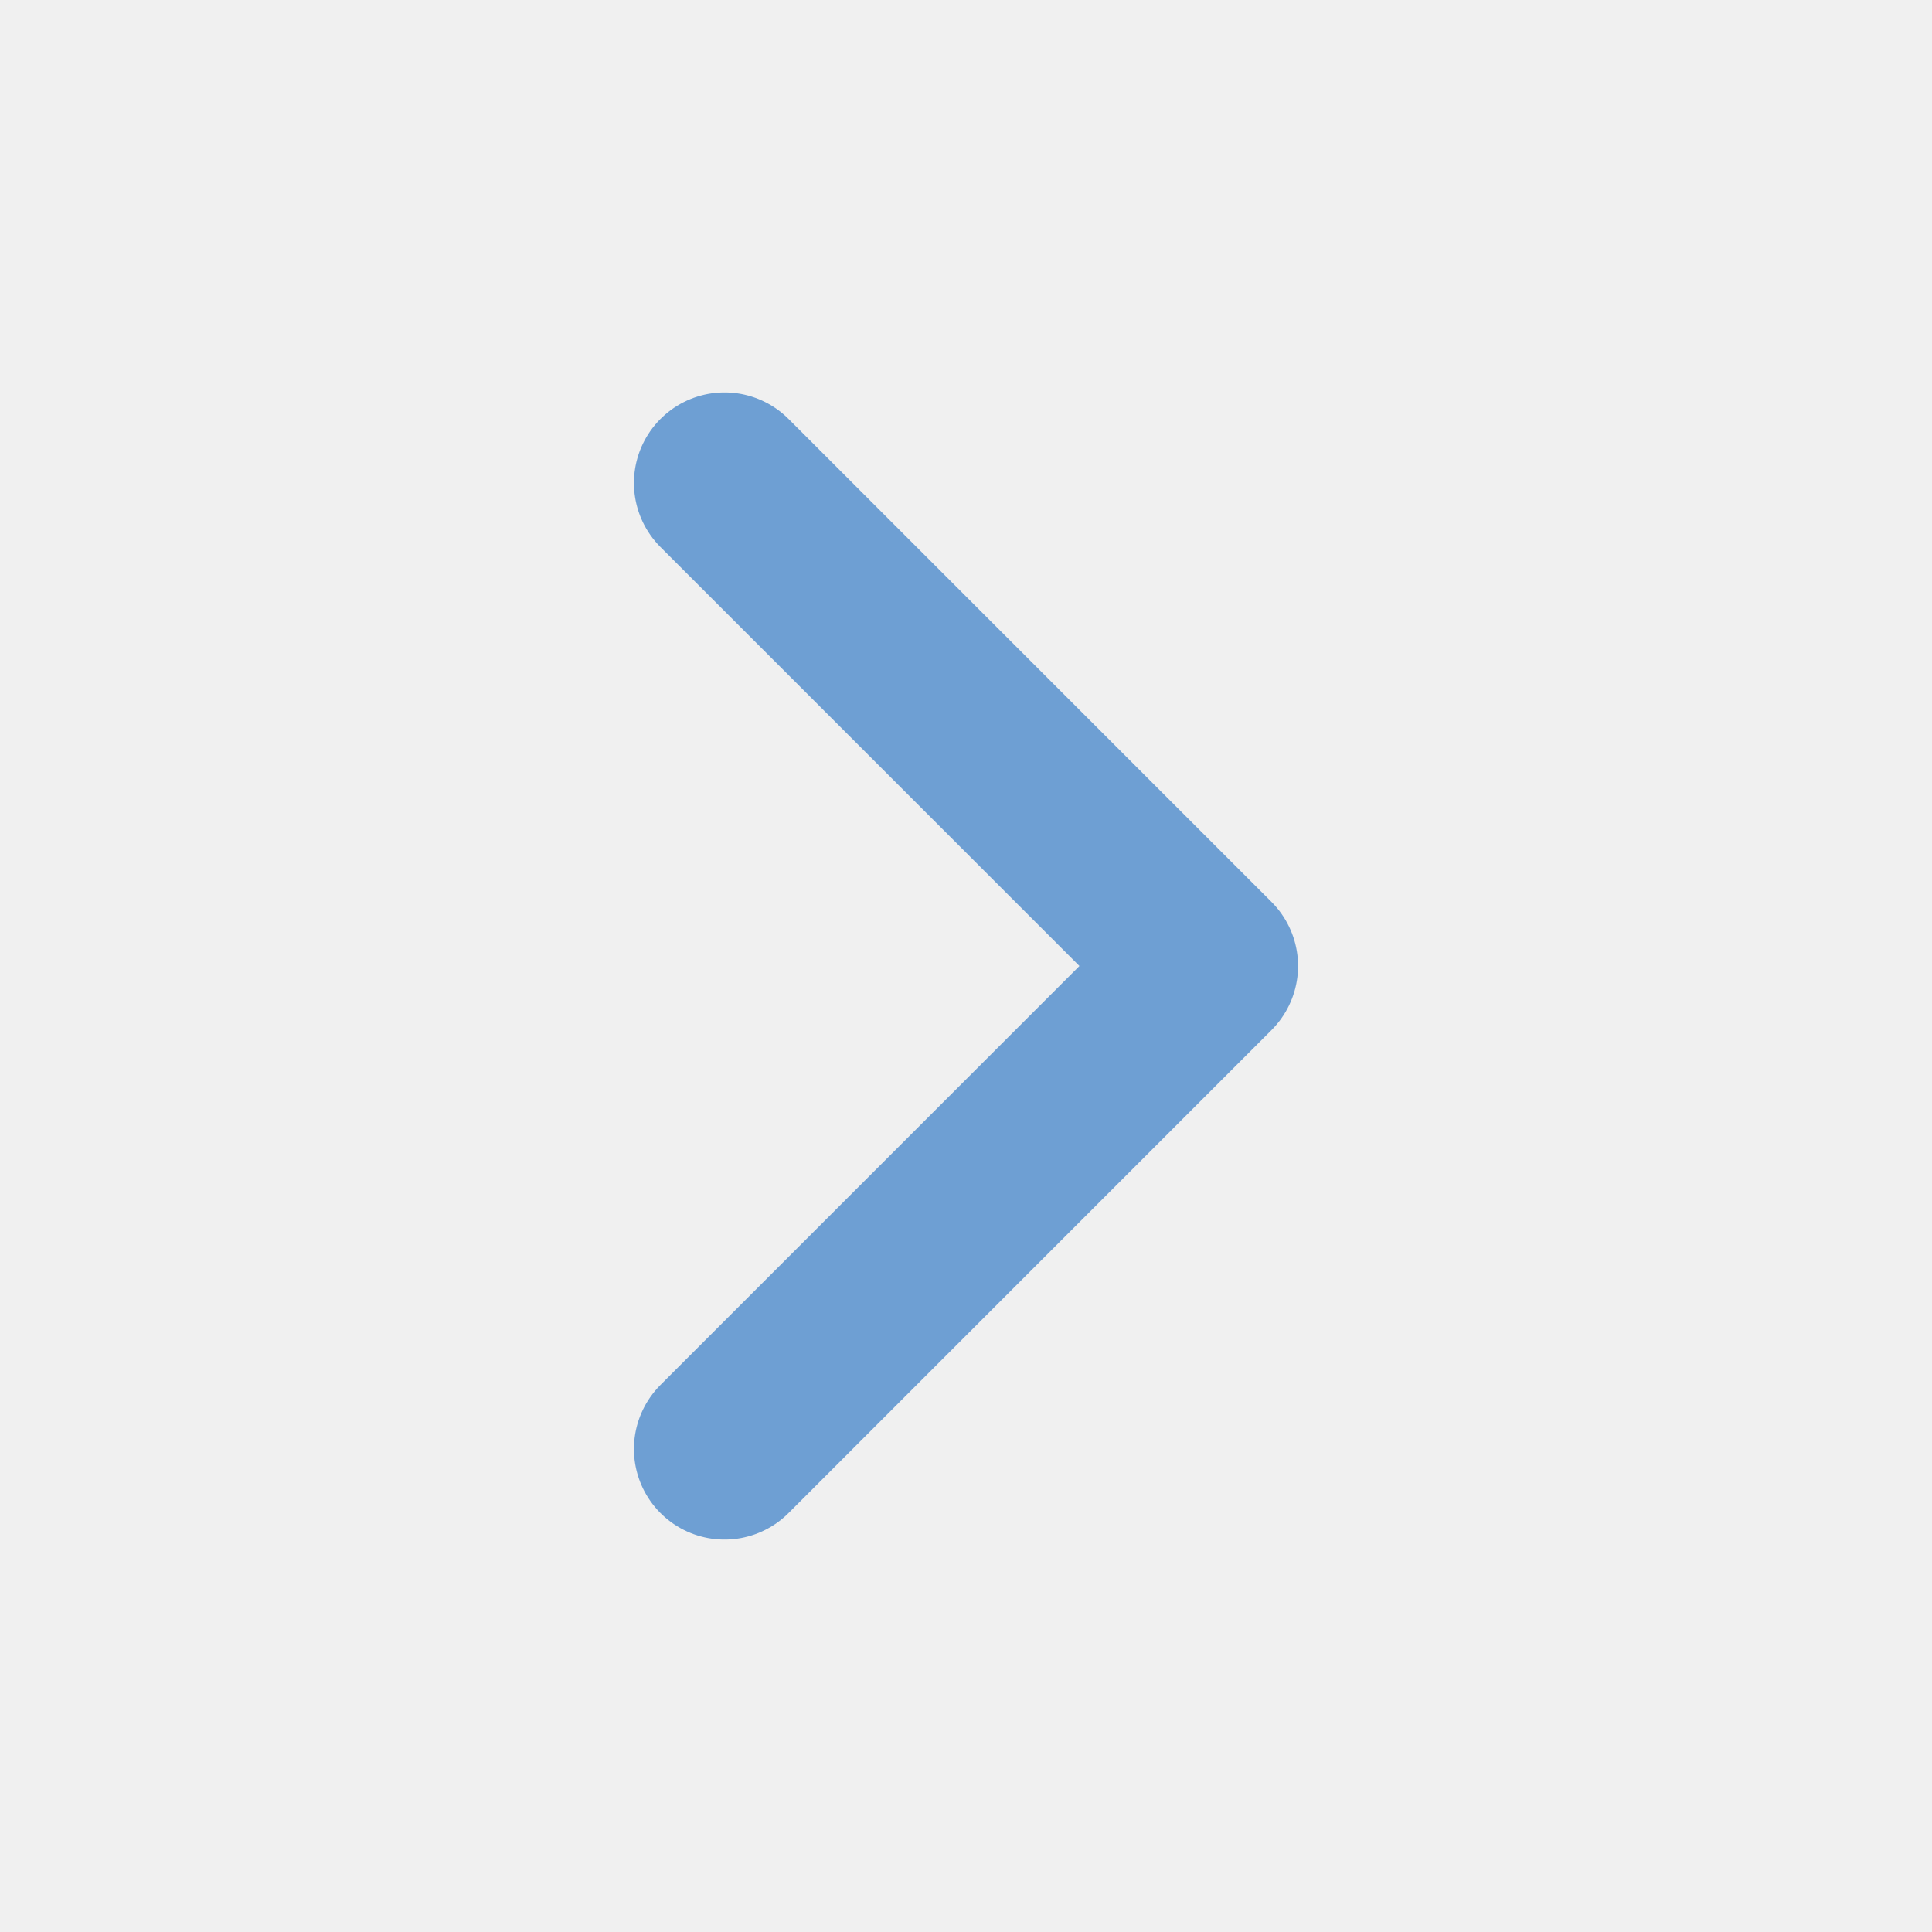
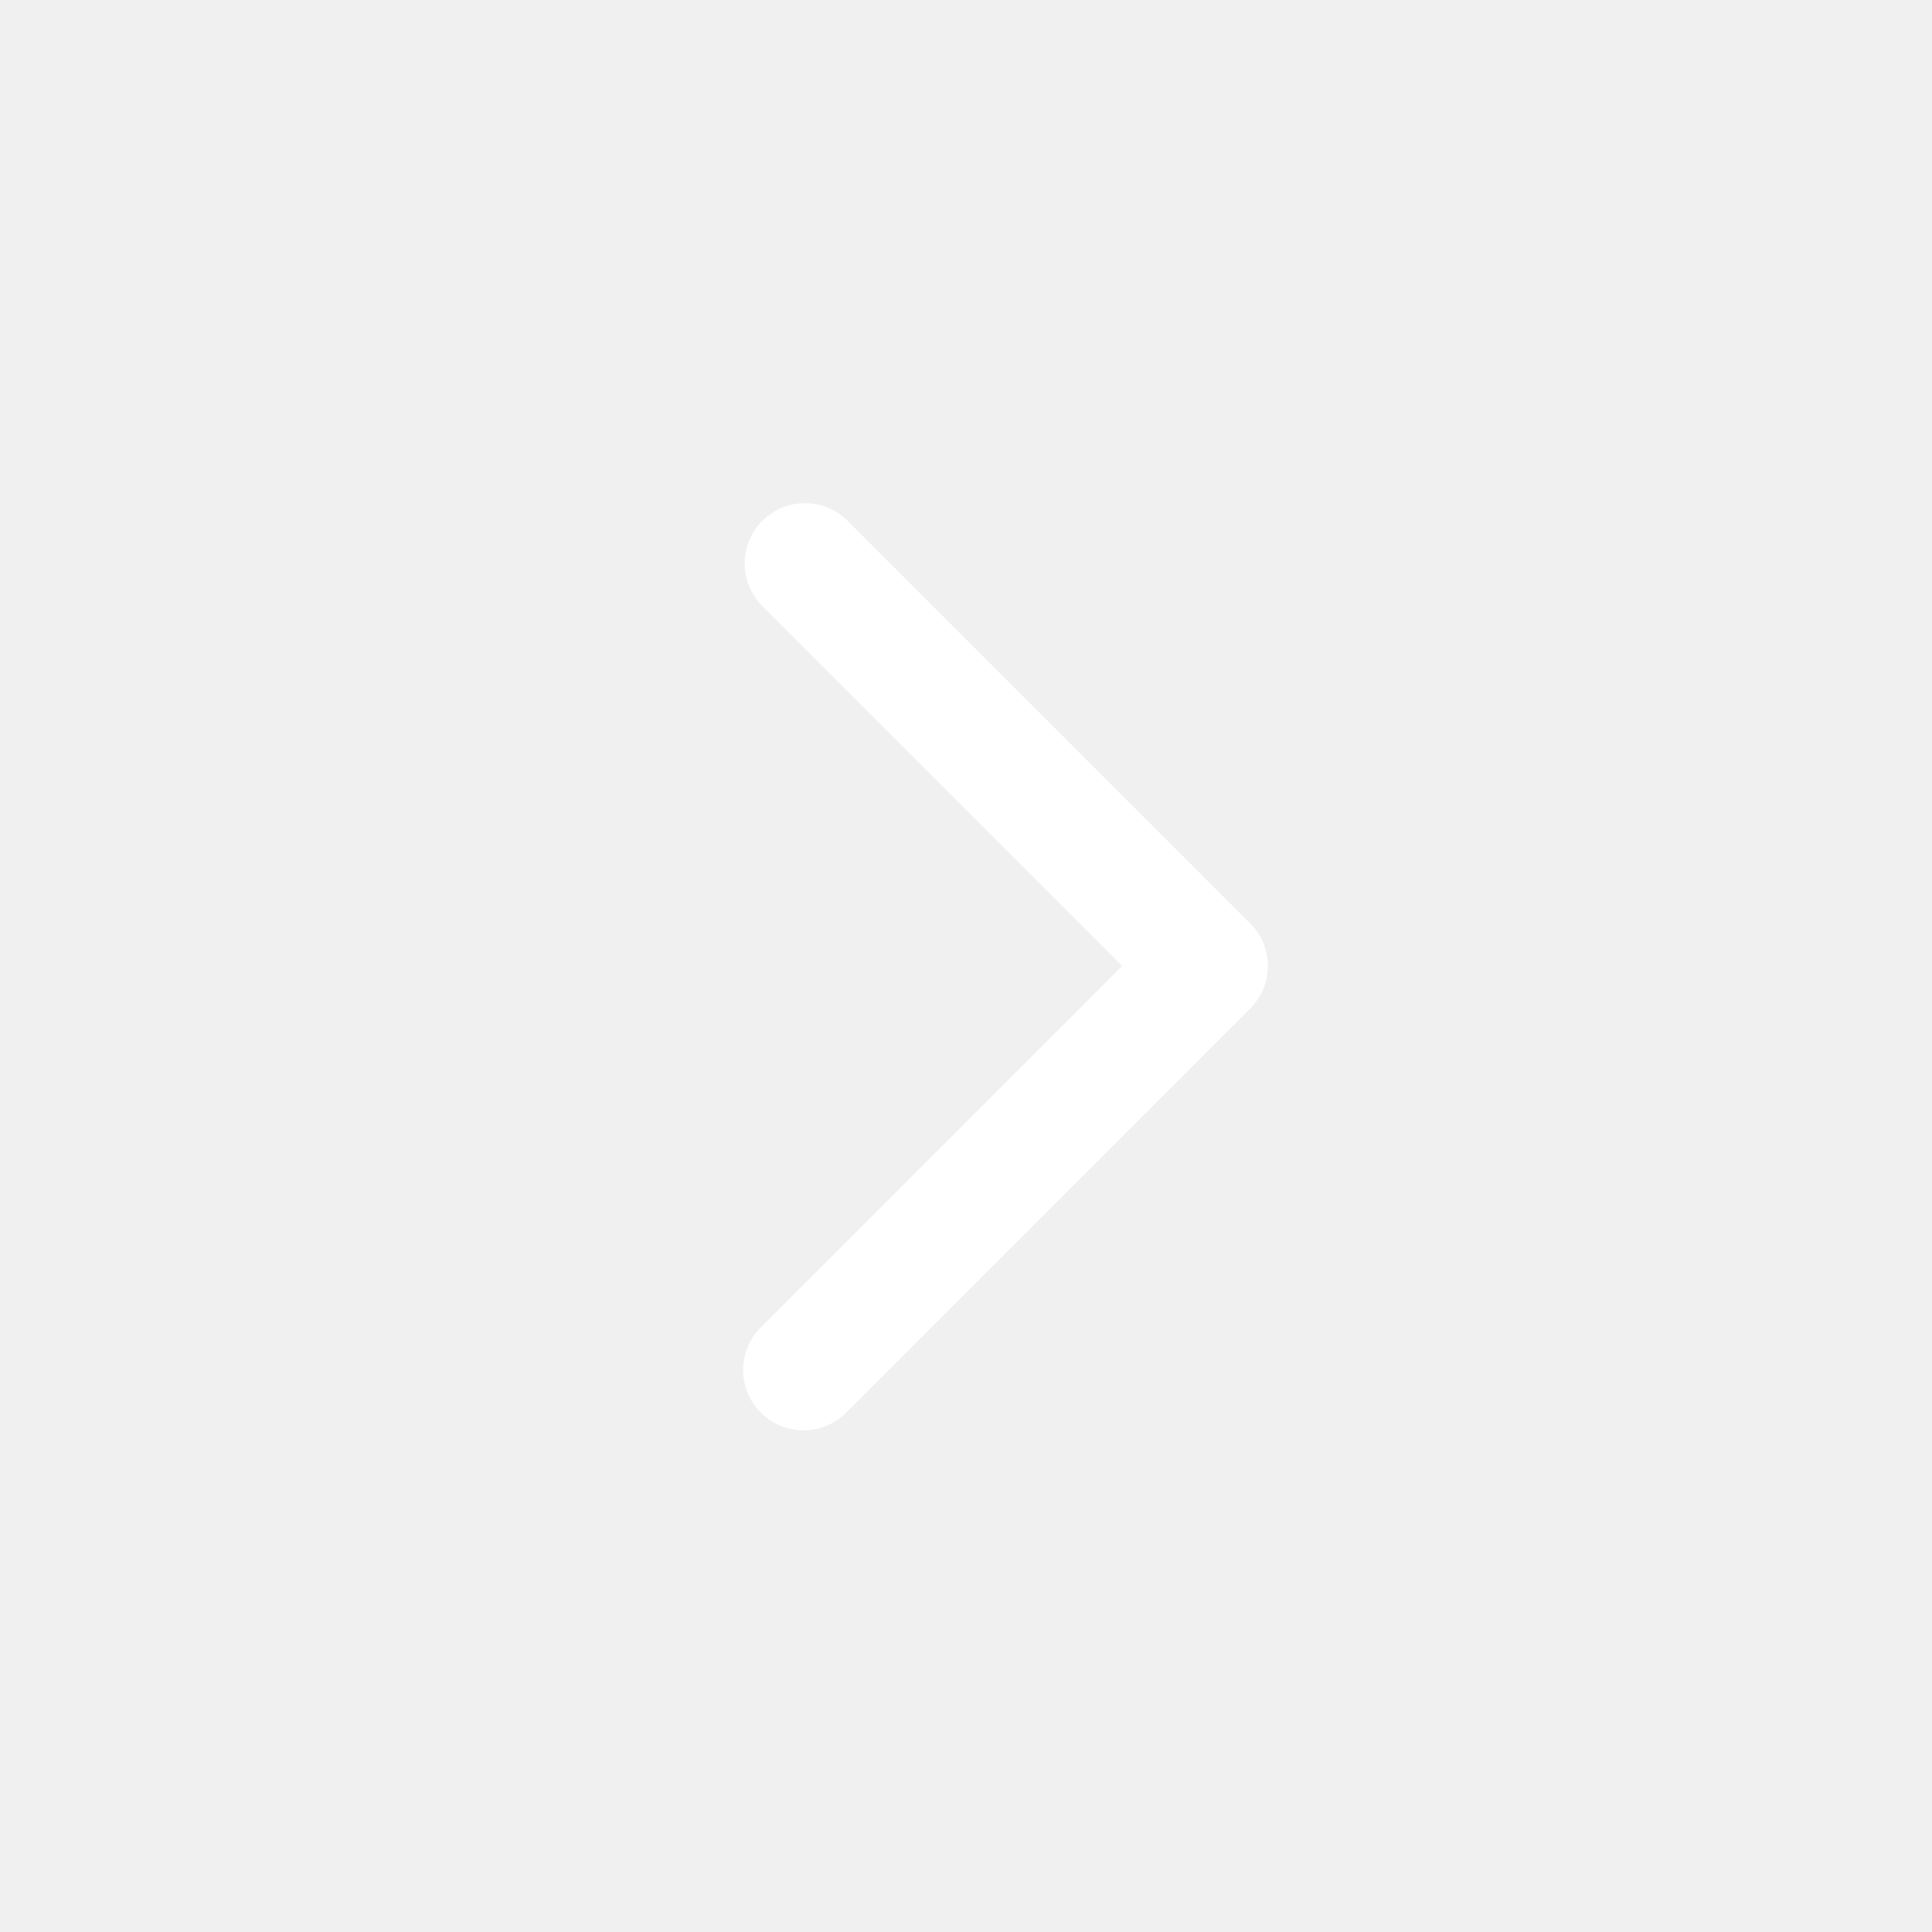
- <svg xmlns="http://www.w3.org/2000/svg" width="16" height="16" viewBox="0 0 16 16" fill="none">
-   <path d="M6 4L10 8L6 12" stroke="#6E9FD3" stroke-width="1.5" stroke-linecap="round" stroke-linejoin="round" />
+ <svg xmlns="http://www.w3.org/2000/svg" width="24" height="24" fill="none" viewBox="0 0 24 24">
+   <path fill="#fff" d="M9.47 6.47a.75.75 0 0 0 0 1.06L13.94 12l-4.47 4.47a.75.75 0 1 0 1.06 1.06l5-5a.75.75 0 0 0 0-1.06l-5-5a.75.75 0 0 0-1.06 0" />
</svg>
